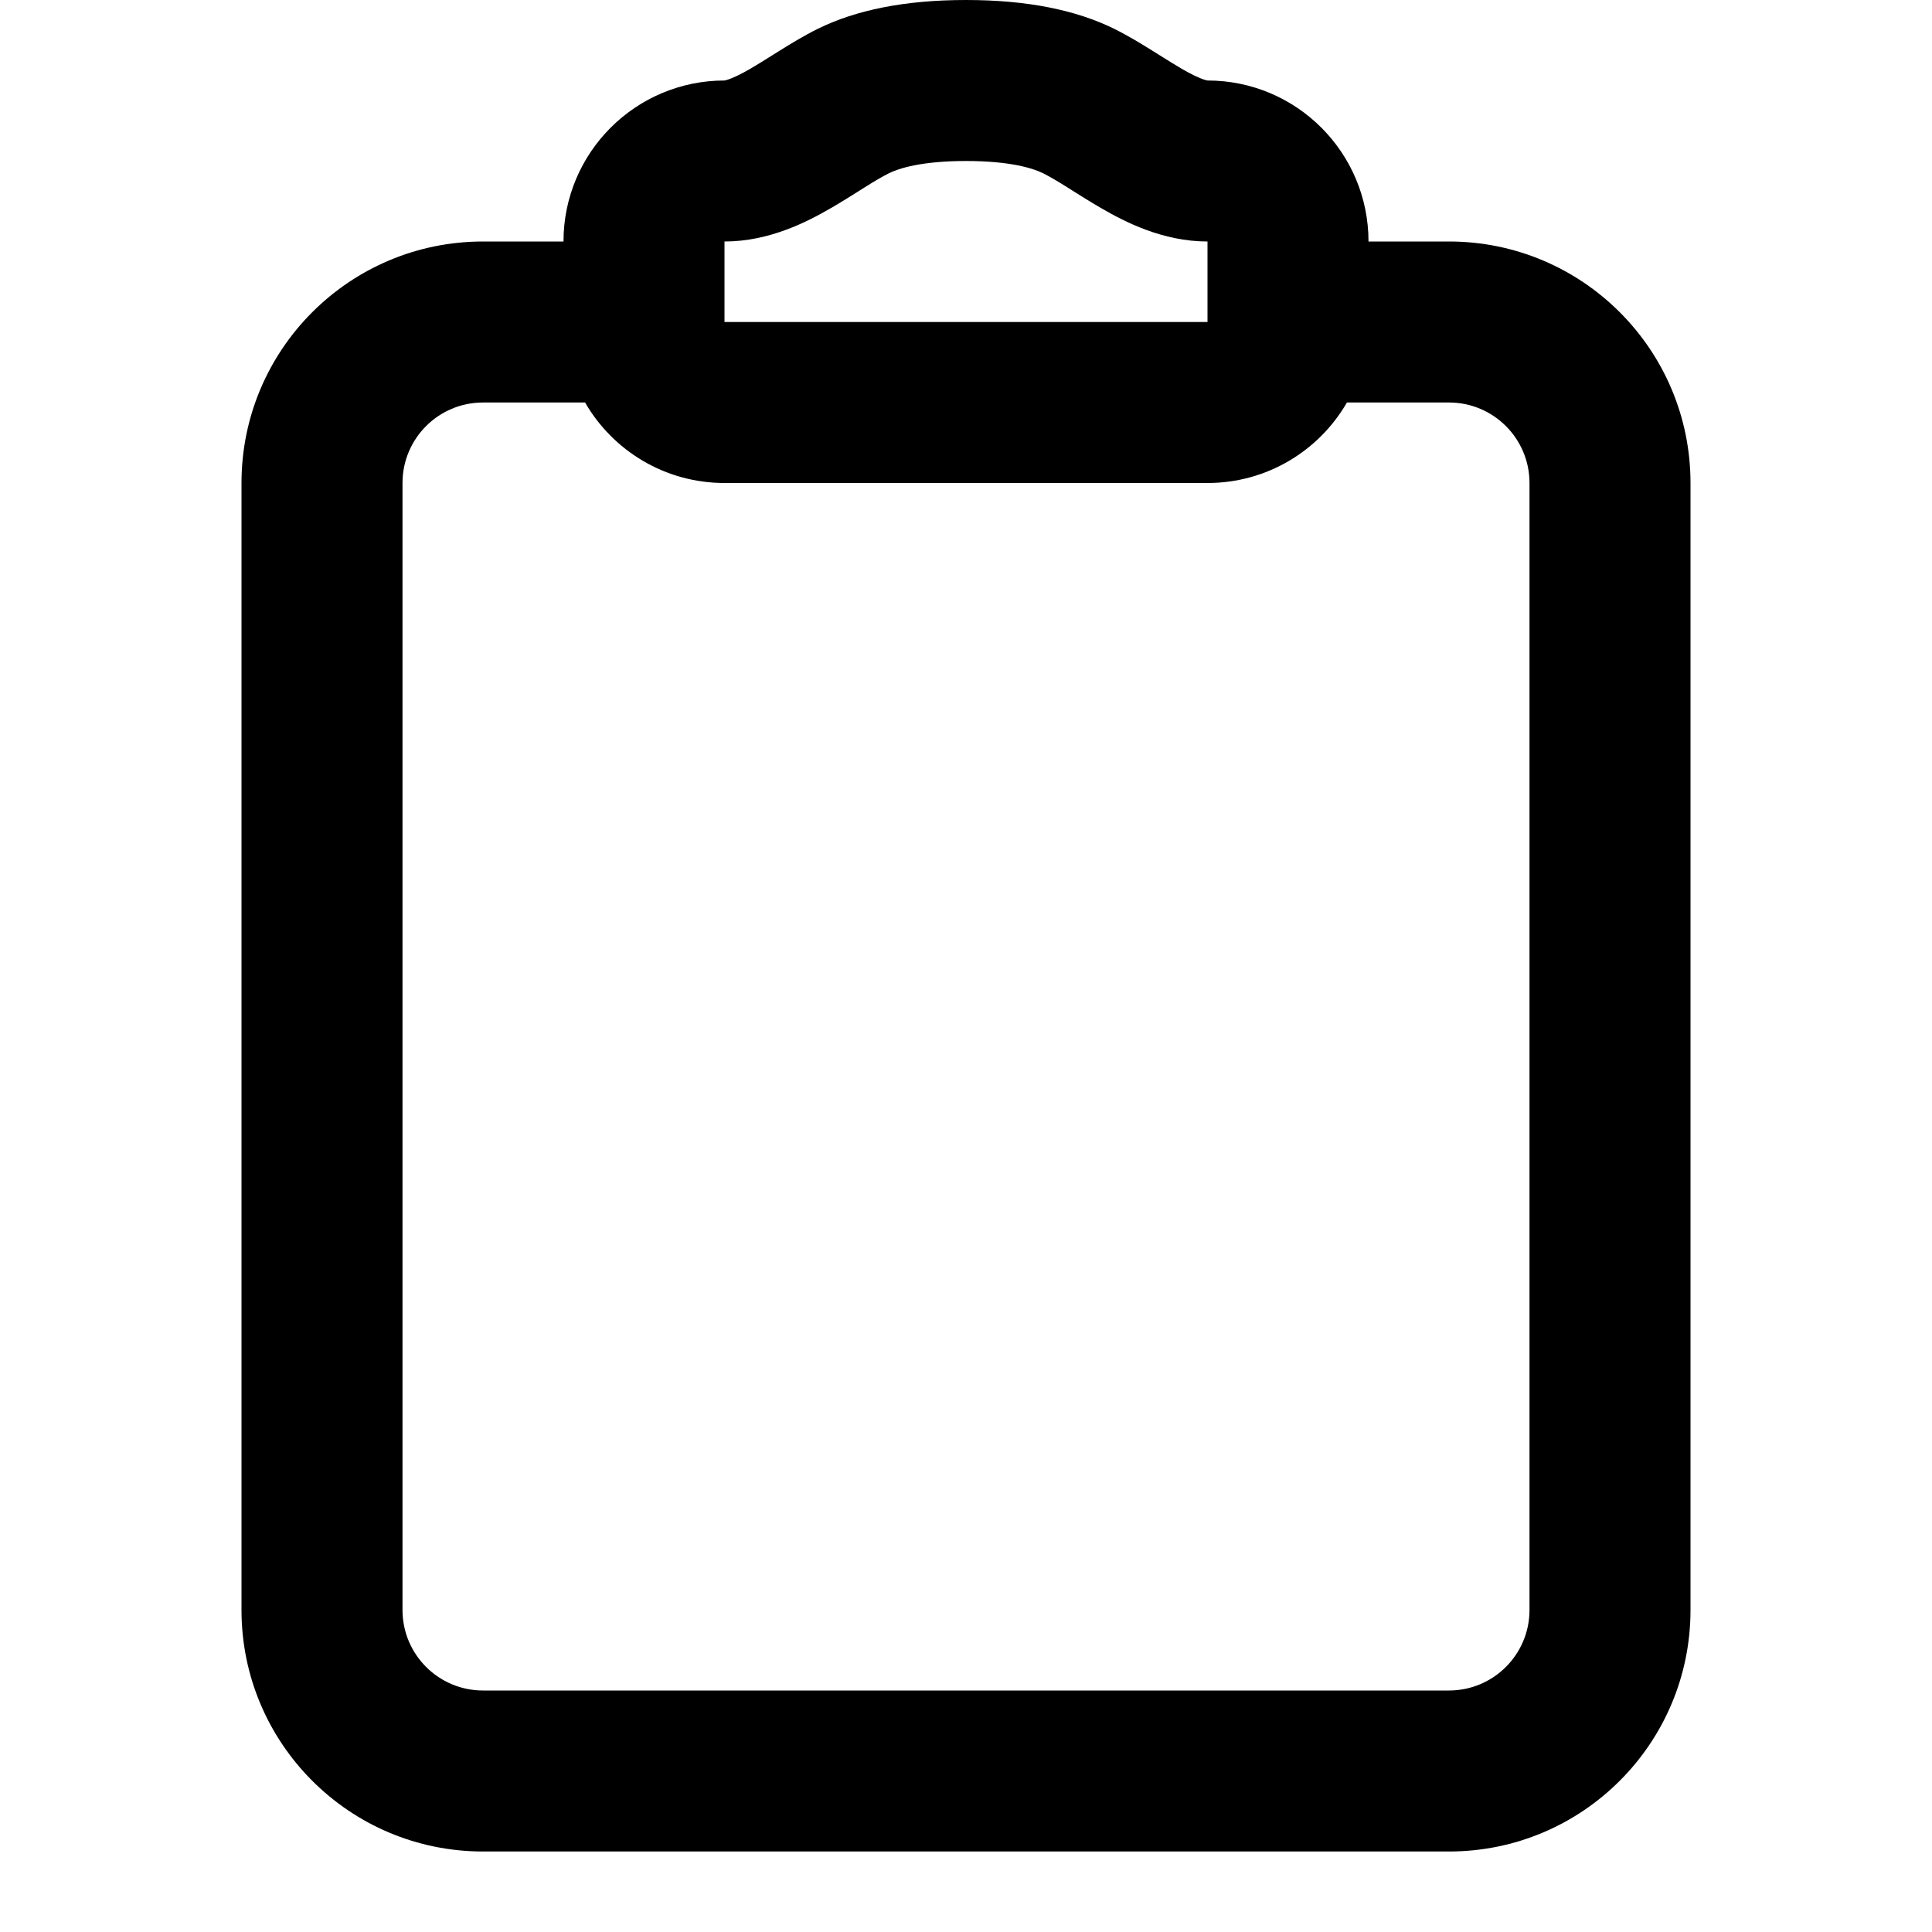
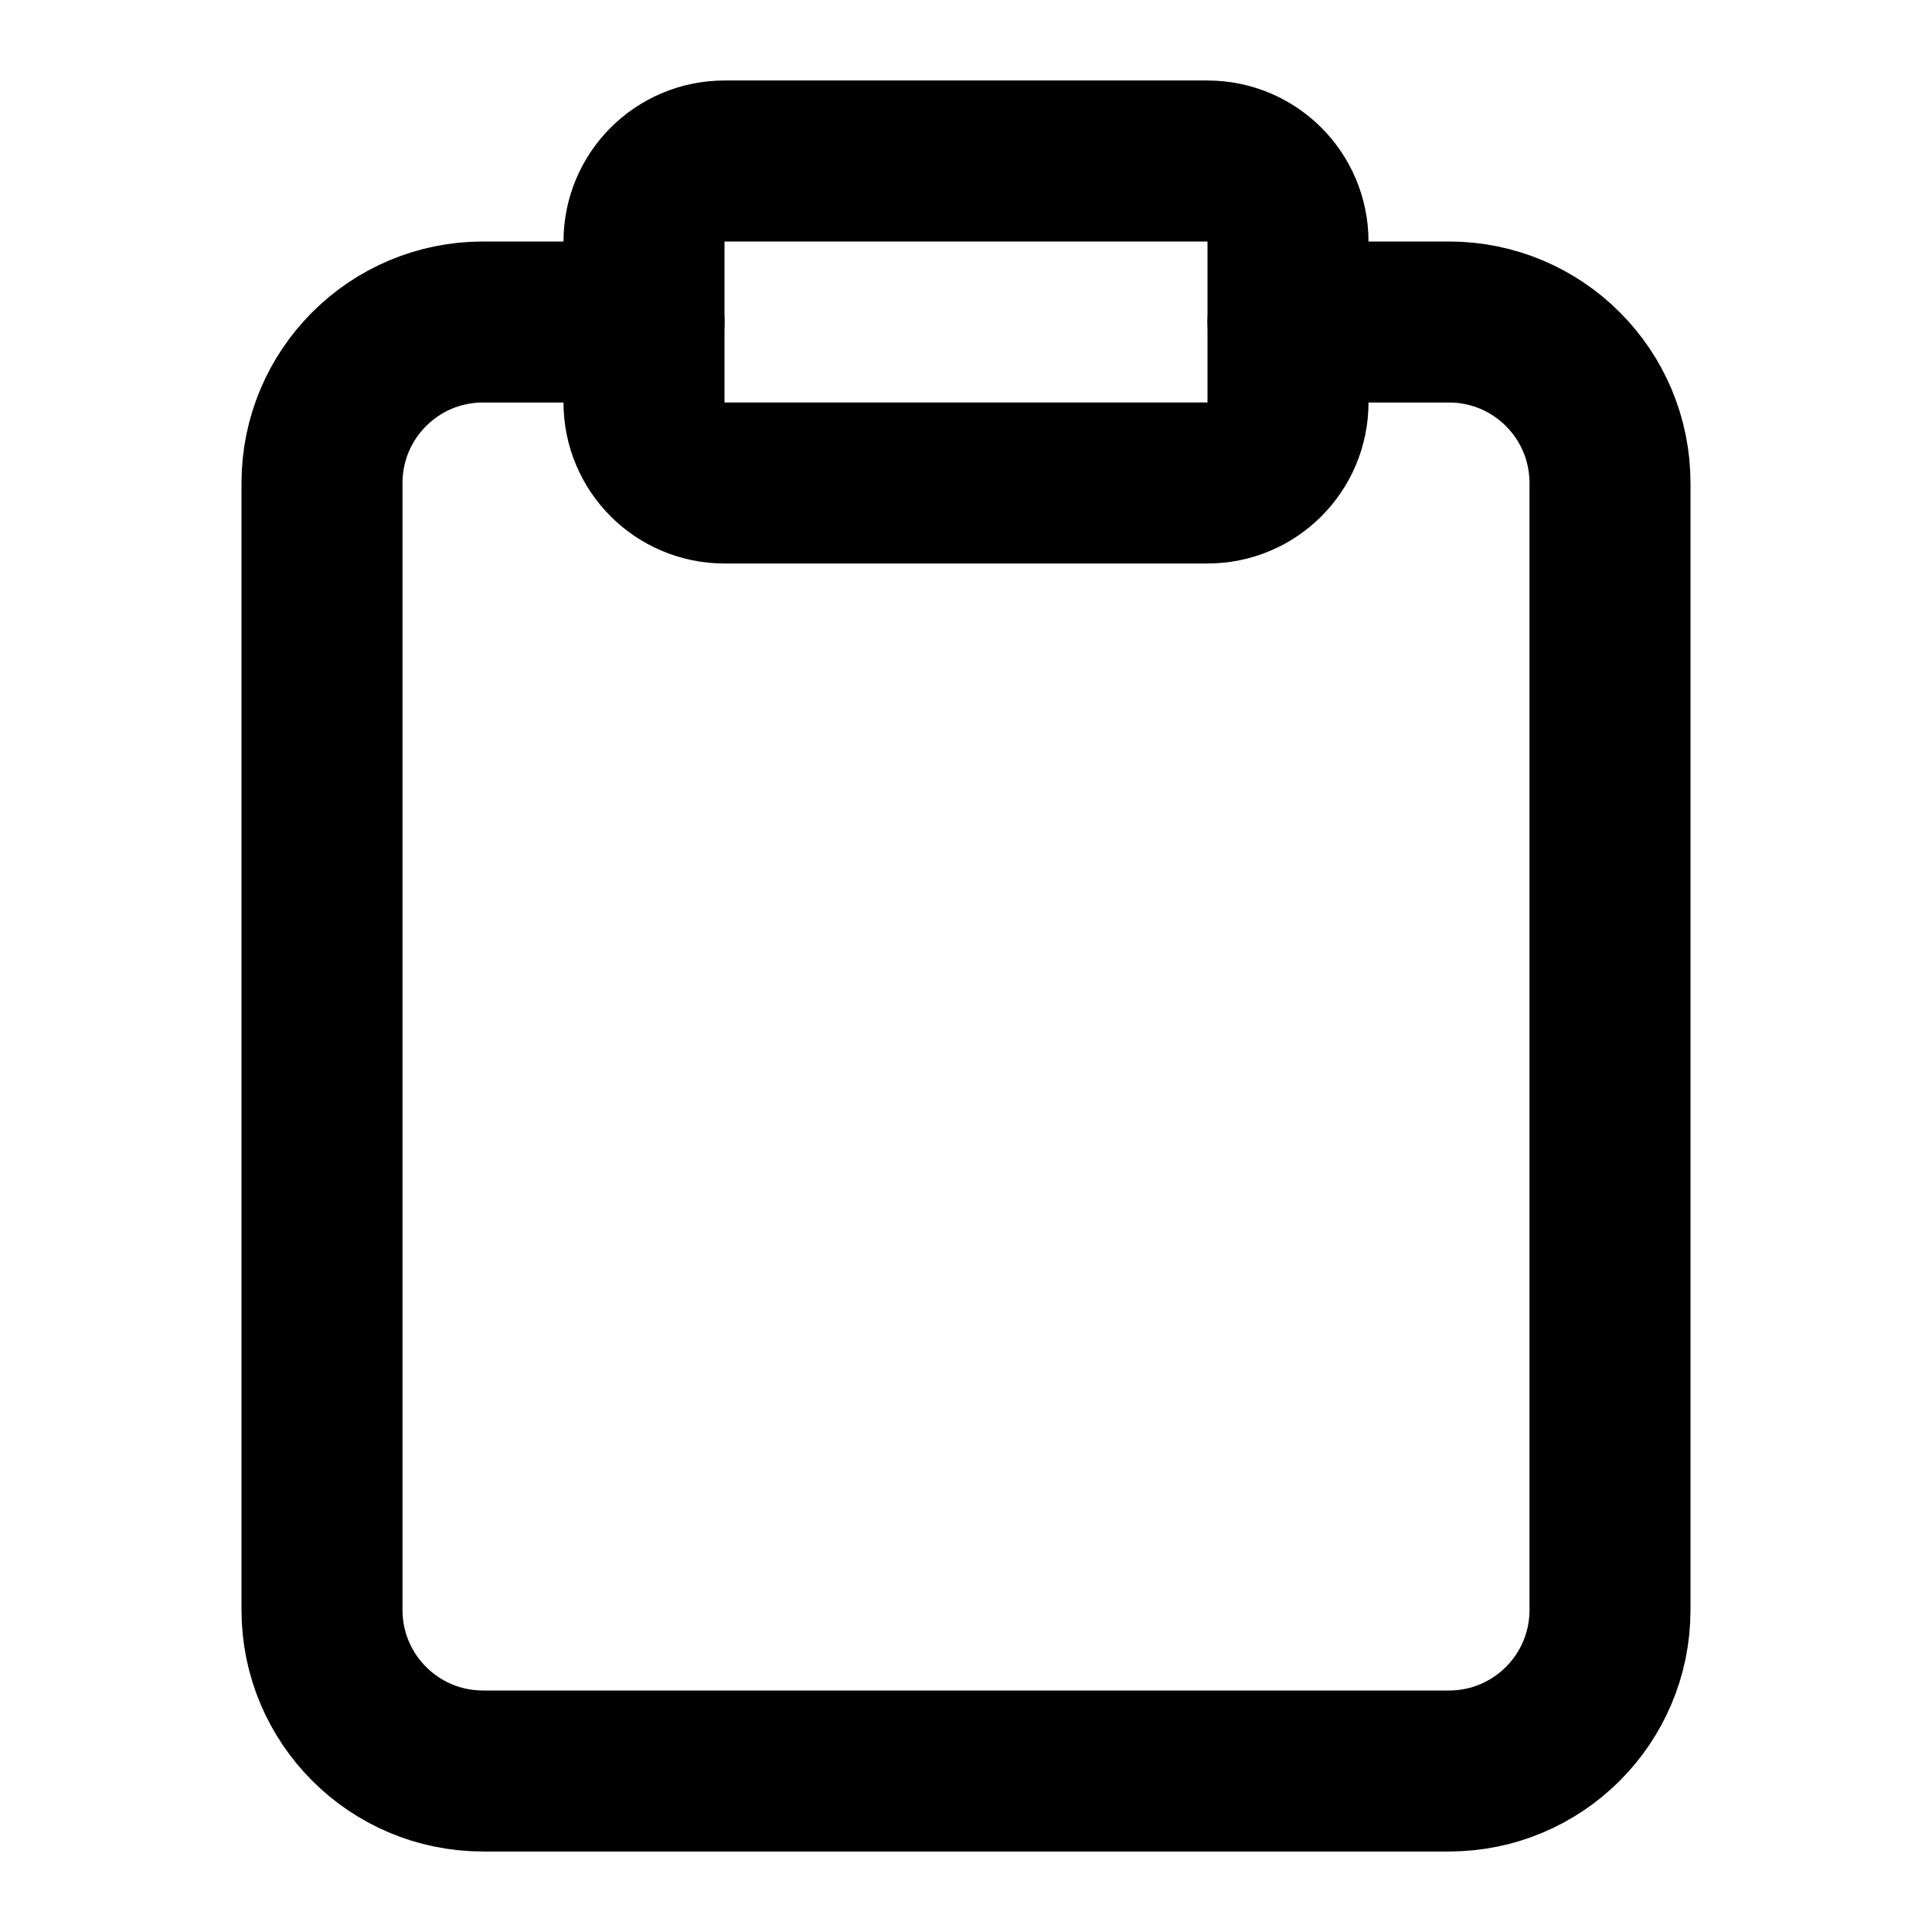
- <svg xmlns="http://www.w3.org/2000/svg" viewBox="0 0 24 24" fill="none">
-   <g id="SVGRepo_bgCarrier" stroke-width="0" />
-   <g id="SVGRepo_tracerCarrier" stroke-linecap="round" stroke-linejoin="round" />
-   <g id="SVGRepo_iconCarrier">
-     <path fill-rule="evenodd" clip-rule="evenodd" d="M12 0C11.235 0 10.629 0.126 10.157 0.359C9.985 0.444 9.821 0.545 9.689 0.627L9.59 0.689C9.491 0.751 9.408 0.803 9.321 0.854C9.095 0.985 9.009 0.998 9.001 1C9 1 9 1 9.001 1C7.896 1 7 1.895 7 3H6C4.343 3 3 4.343 3 6V20C3 21.657 4.343 23 6 23H18C19.657 23 21 21.657 21 20V6C21 4.343 19.657 3 18 3H17C17 1.895 16.105 1 15 1C15 1 15.001 1 15 1C14.992 0.999 14.905 0.985 14.679 0.854C14.592 0.803 14.509 0.751 14.41 0.689L14.311 0.627C14.179 0.545 14.015 0.444 13.843 0.359C13.371 0.126 12.765 0 12 0ZM16.732 5C16.387 5.598 15.74 6 15 6H9C8.26 6 7.613 5.598 7.268 5H6C5.448 5 5 5.448 5 6V20C5 20.552 5.448 21 6 21H18C18.552 21 19 20.552 19 20V6C19 5.448 18.552 5 18 5H16.732ZM11.043 2.152C11.163 2.093 11.443 2 12 2C12.557 2 12.837 2.093 12.957 2.152C13.033 2.19 13.124 2.243 13.252 2.323L13.326 2.37C13.43 2.435 13.555 2.514 13.678 2.585C13.971 2.755 14.443 3 15 3V4H9V3C9.557 3 10.029 2.755 10.322 2.585C10.445 2.514 10.57 2.435 10.674 2.37L10.748 2.323C10.876 2.243 10.967 2.19 11.043 2.152Z" fill="#000000" />
-   </g>
+ <svg xmlns="http://www.w3.org/2000/svg" width="24" height="24" viewBox="0 0 24 24" fill="none" stroke="currentColor" stroke-width="2" stroke-linecap="round" stroke-linejoin="round">
+   <rect width="8" height="4" x="8" y="2" rx="1" ry="1" />
+   <path d="M16 4h2a2 2 0 0 1 2 2v14a2 2 0 0 1-2 2H6a2 2 0 0 1-2-2V6a2 2 0 0 1 2-2h2" />
</svg>
